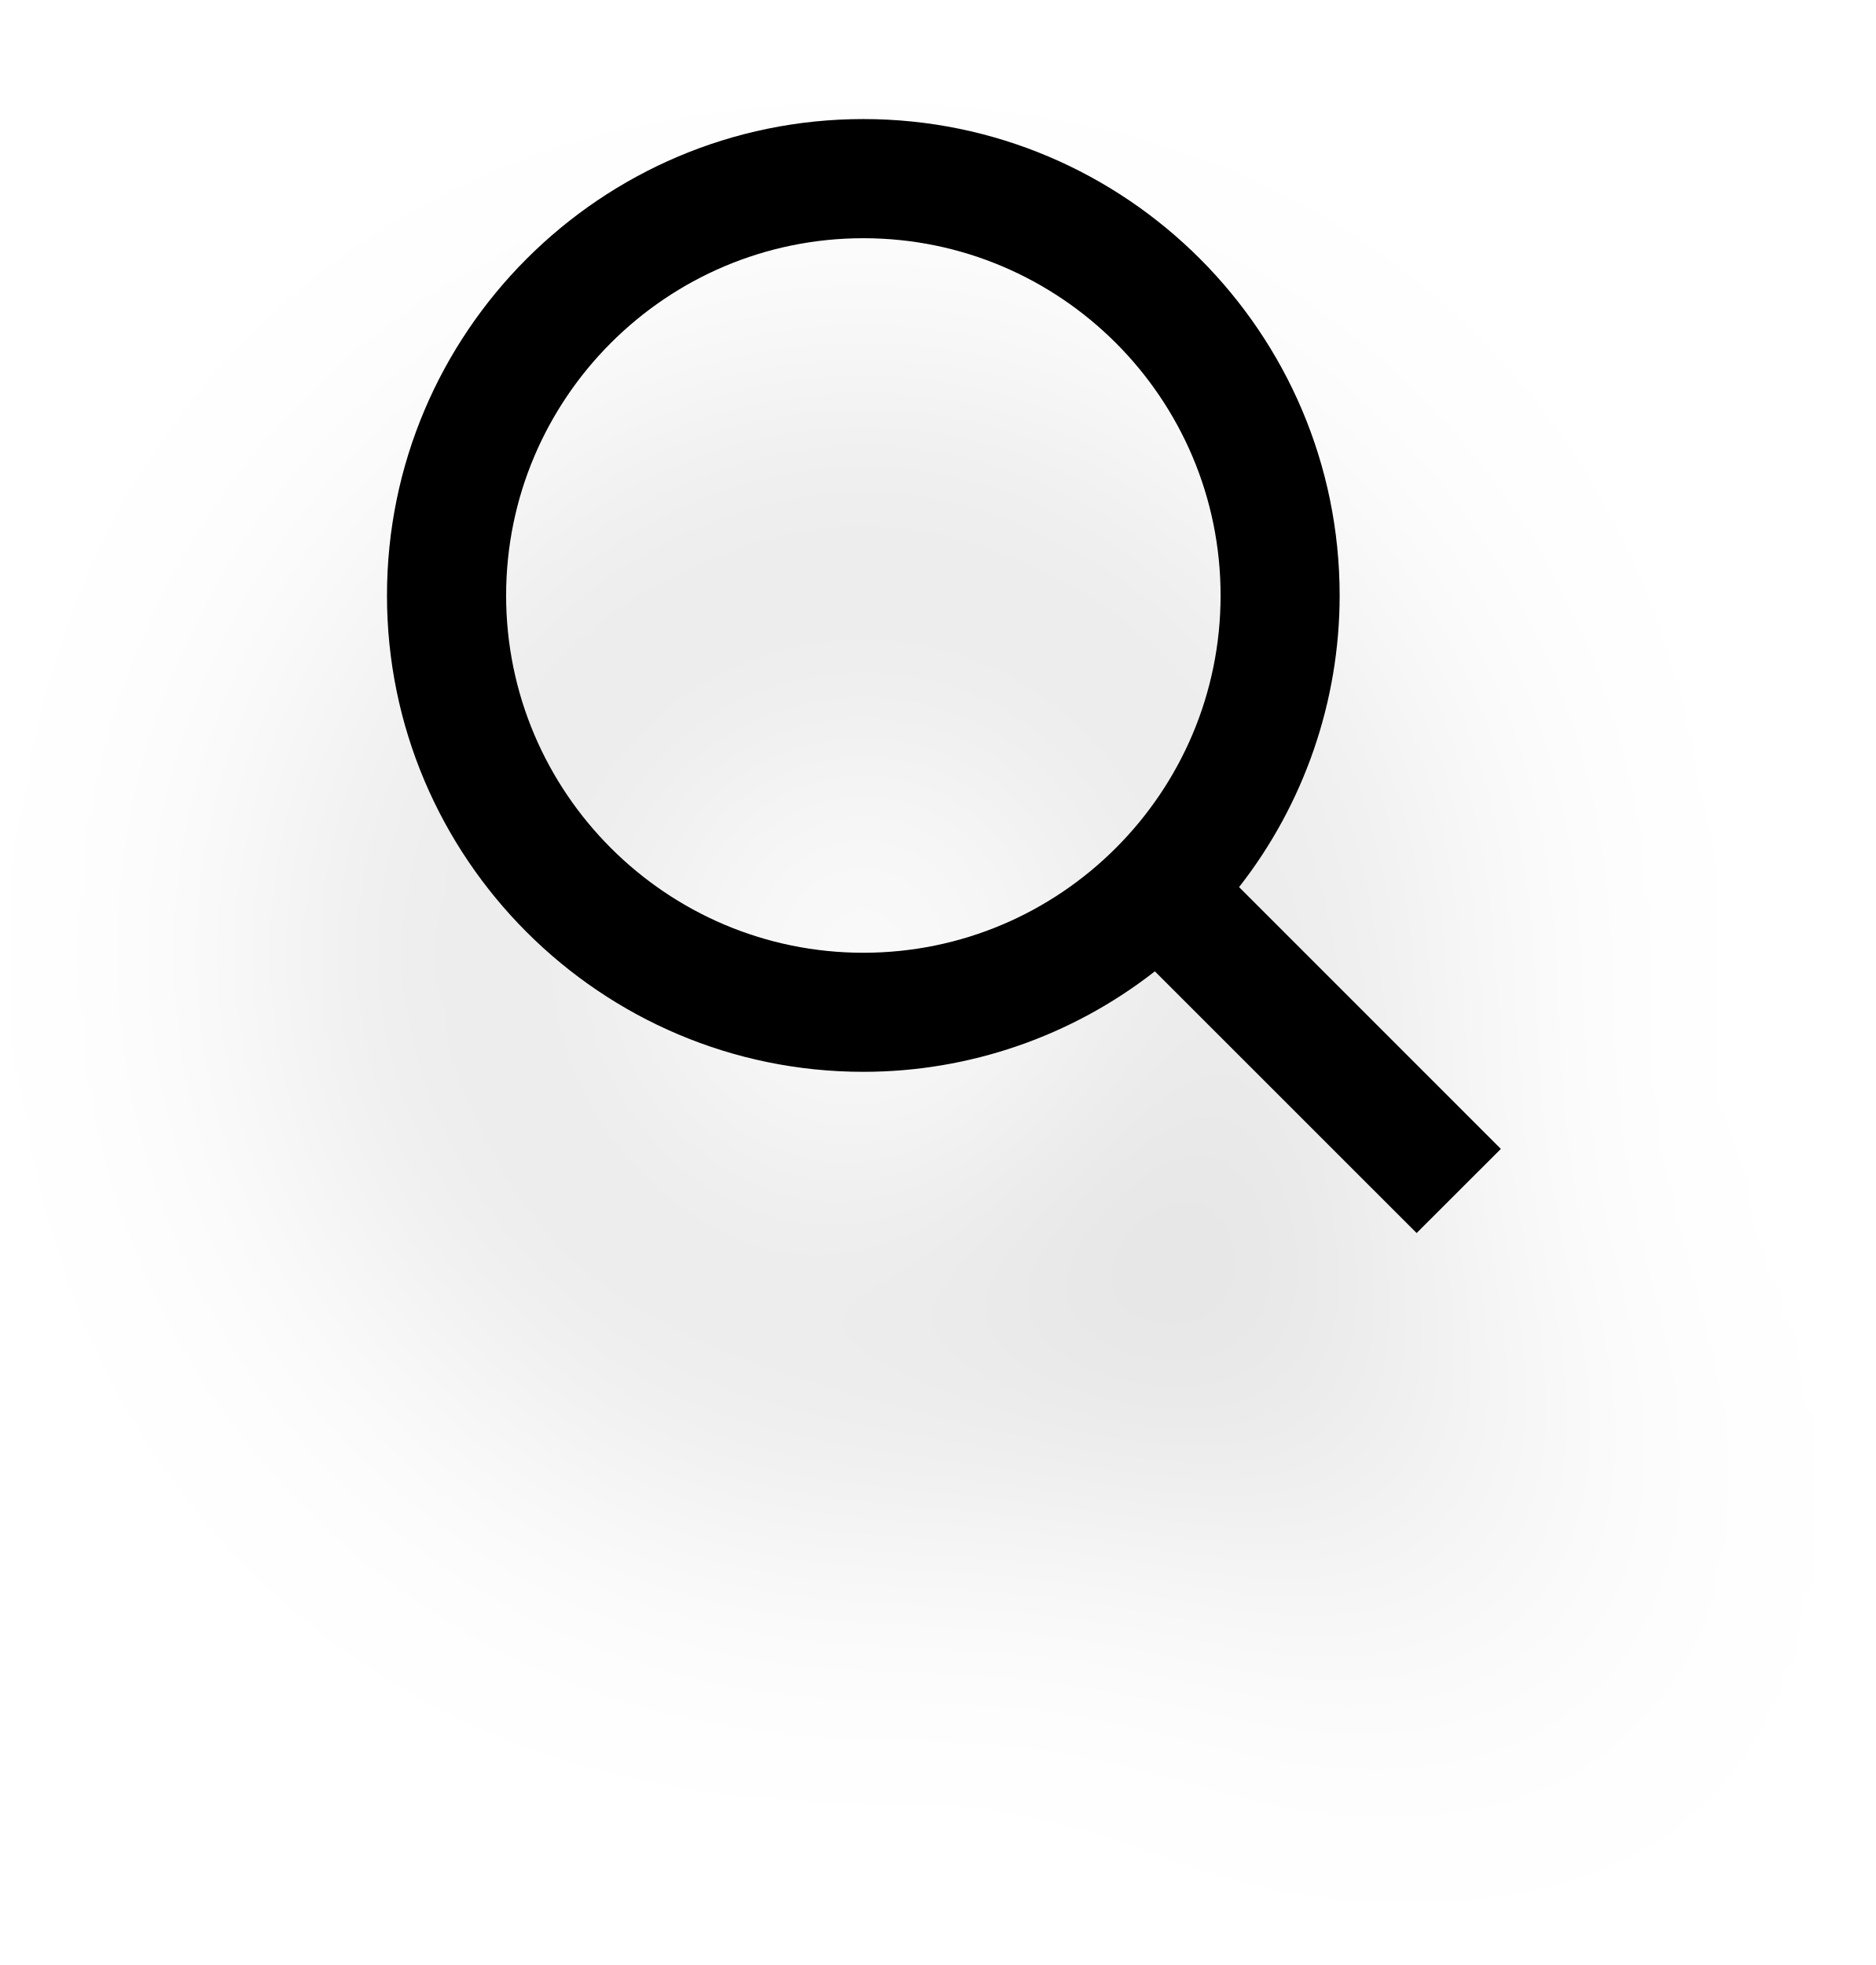
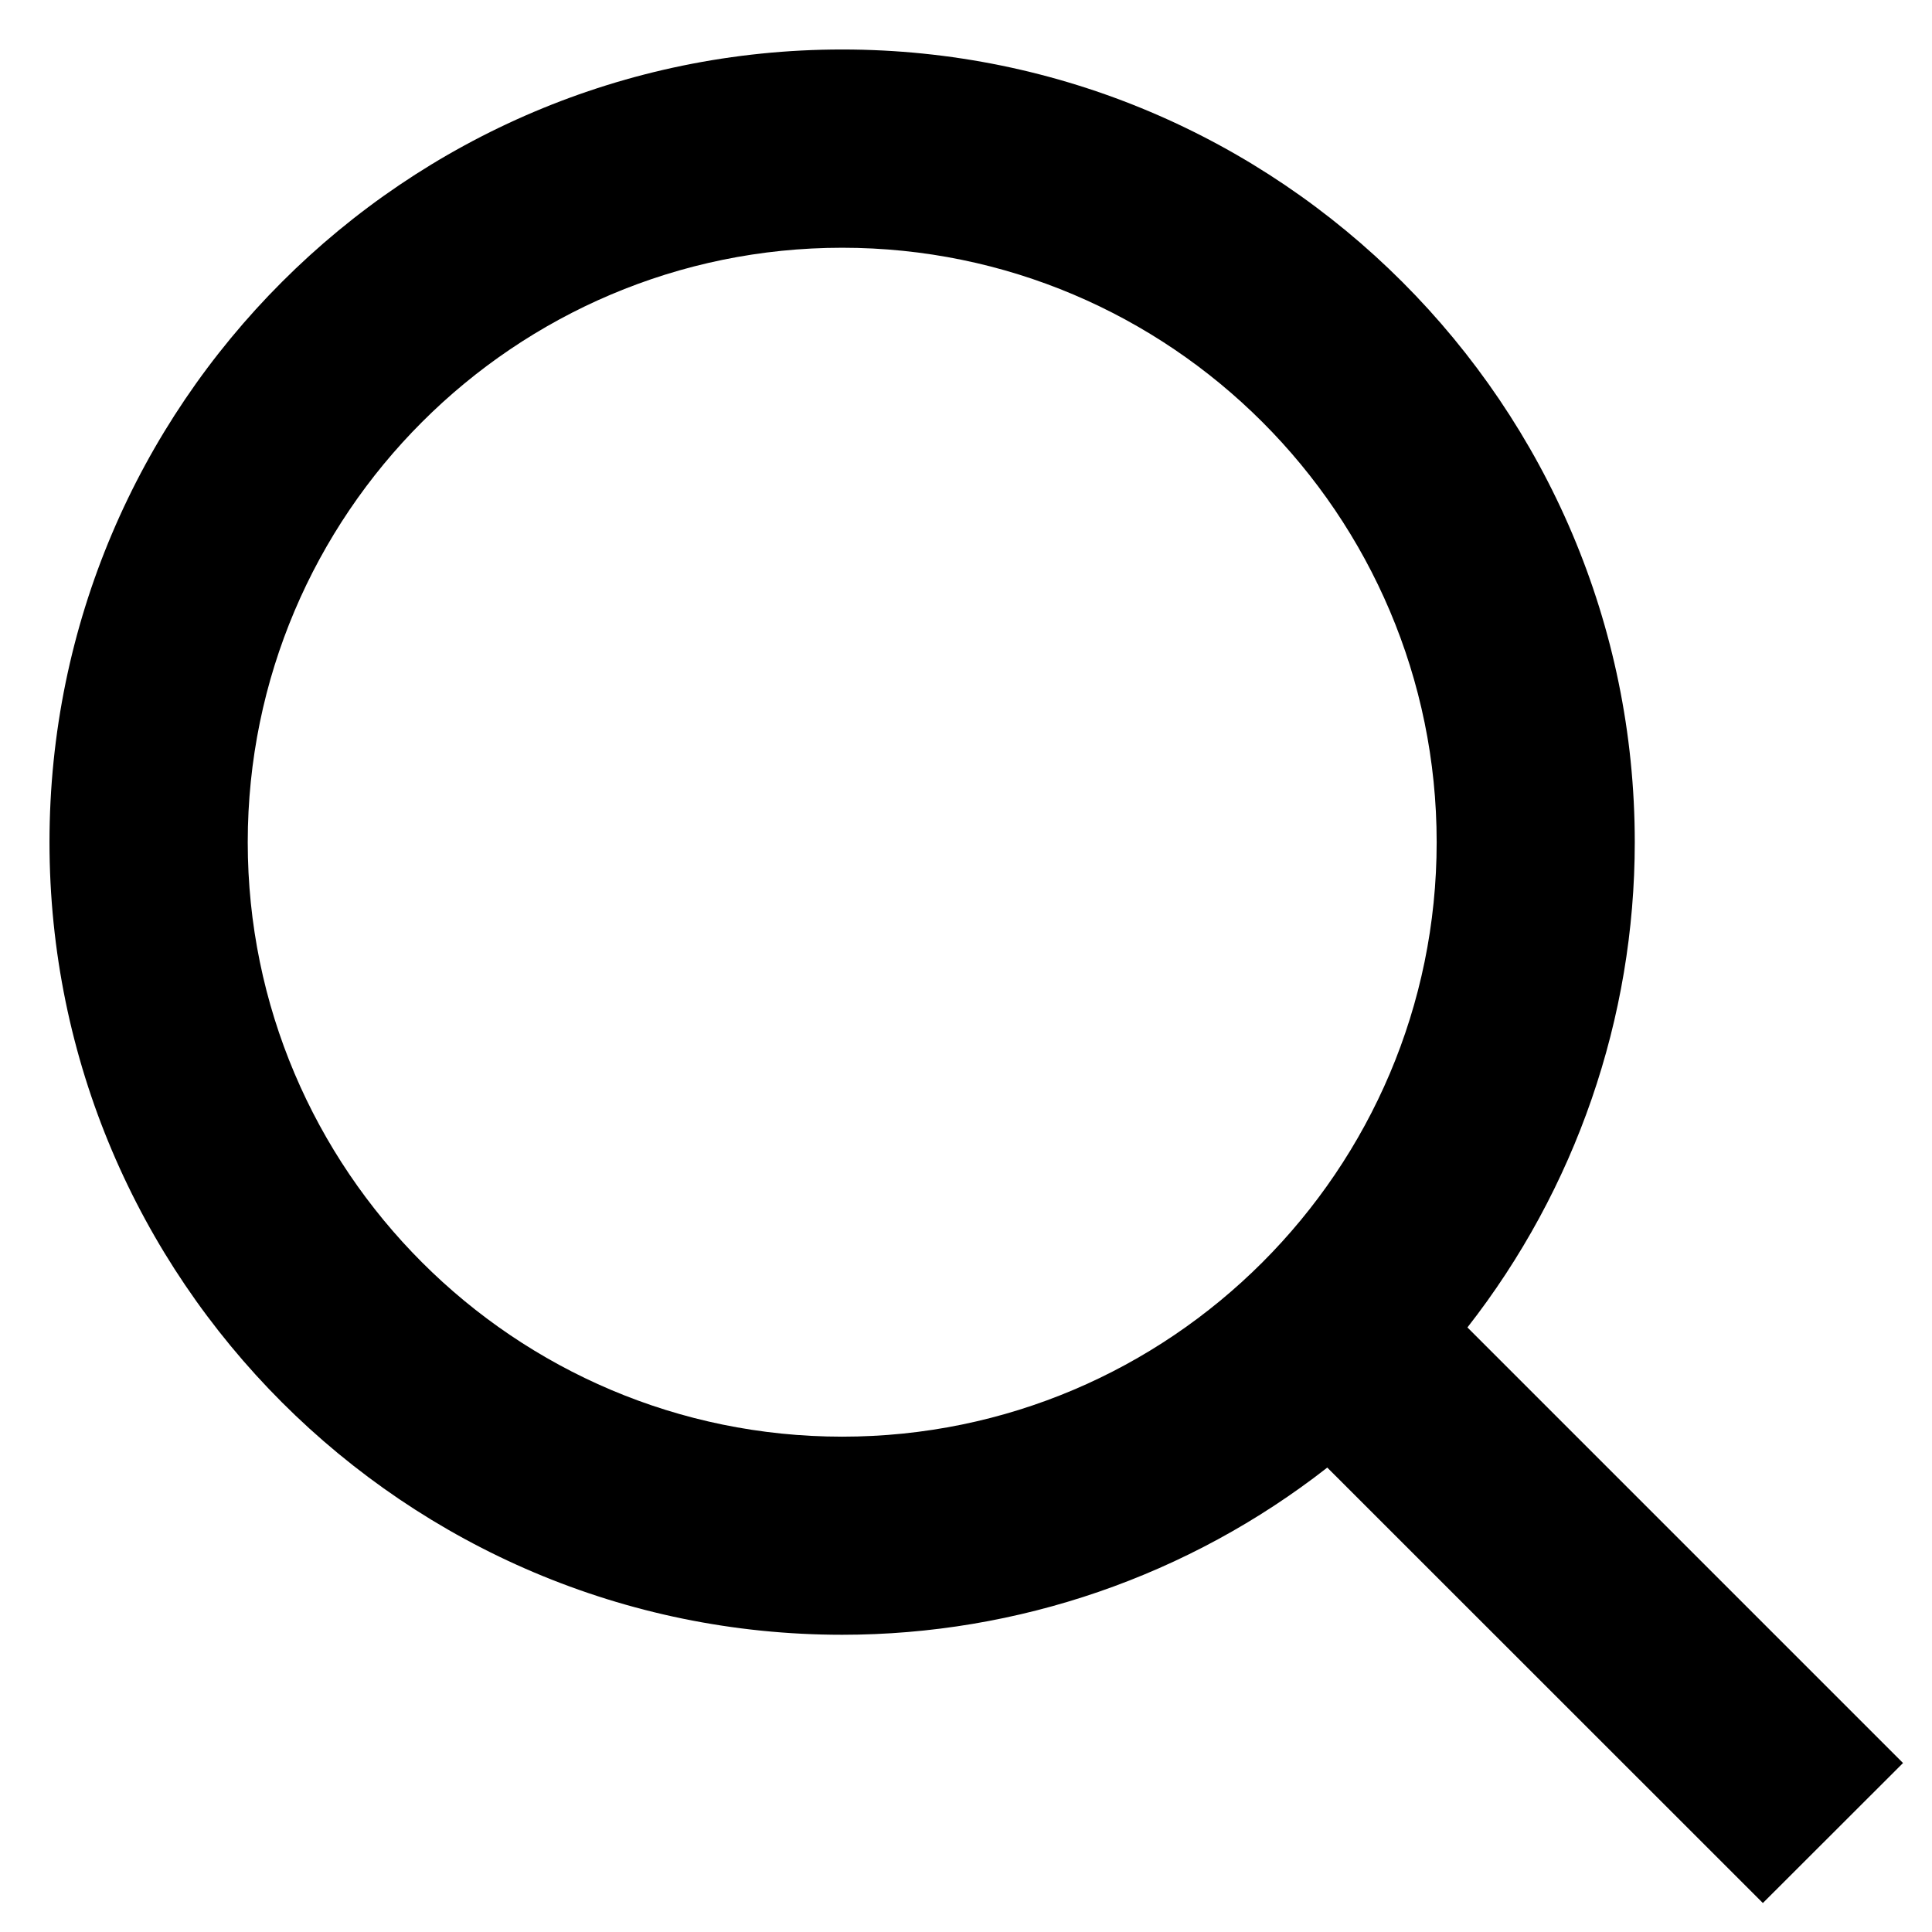
- <svg xmlns="http://www.w3.org/2000/svg" width="21" height="22" viewBox="0 0 21 22" fill="none">
-   <g filter="url(#filter0_d)">
-     <path d="M9.667 12C10.85 12 11.999 11.604 12.931 10.875L15.862 13.805L16.805 12.863L13.874 9.932C14.603 9 15 7.85 15 6.667C15 3.726 12.607 1.333 9.667 1.333C6.726 1.333 4.333 3.726 4.333 6.667C4.333 9.607 6.726 12 9.667 12ZM9.667 2.667C11.873 2.667 13.667 4.461 13.667 6.667C13.667 8.873 11.873 10.667 9.667 10.667C7.461 10.667 5.667 8.873 5.667 6.667C5.667 4.461 7.461 2.667 9.667 2.667Z" fill="black" />
-   </g>
-   <defs>
-     <filter id="filter0_d" x="-1" y="0" width="24" height="24" filterUnits="userSpaceOnUse" color-interpolation-filters="sRGB">
-       <feFlood flood-opacity="0" result="BackgroundImageFix" />
-       <feColorMatrix in="SourceAlpha" type="matrix" values="0 0 0 0 0 0 0 0 0 0 0 0 0 0 0 0 0 0 127 0" />
-       <feOffset dy="4" />
-       <feGaussianBlur stdDeviation="2" />
-       <feColorMatrix type="matrix" values="0 0 0 0 0 0 0 0 0 0 0 0 0 0 0 0 0 0 0.25 0" />
-       <feBlend mode="normal" in2="BackgroundImageFix" result="effect1_dropShadow" />
-       <feBlend mode="normal" in="SourceGraphic" in2="effect1_dropShadow" result="shape" />
-     </filter>
-   </defs>
+ <svg xmlns="http://www.w3.org/2000/svg" width="13" height="13" viewBox="0 0 13 13" fill="none">
+   <path d="M5.667 11C6.85 11 7.999 10.604 8.931 9.875L11.862 12.805L12.805 11.863L9.874 8.932C10.603 8 11 6.85 11 5.667C11 2.726 8.607 0.333 5.667 0.333C2.726 0.333 0.333 2.726 0.333 5.667C0.333 8.607 2.726 11 5.667 11ZM5.667 1.667C7.873 1.667 9.667 3.461 9.667 5.667C9.667 7.873 7.873 9.667 5.667 9.667C3.461 9.667 1.667 7.873 1.667 5.667C1.667 3.461 3.461 1.667 5.667 1.667Z" fill="black" />
</svg>
